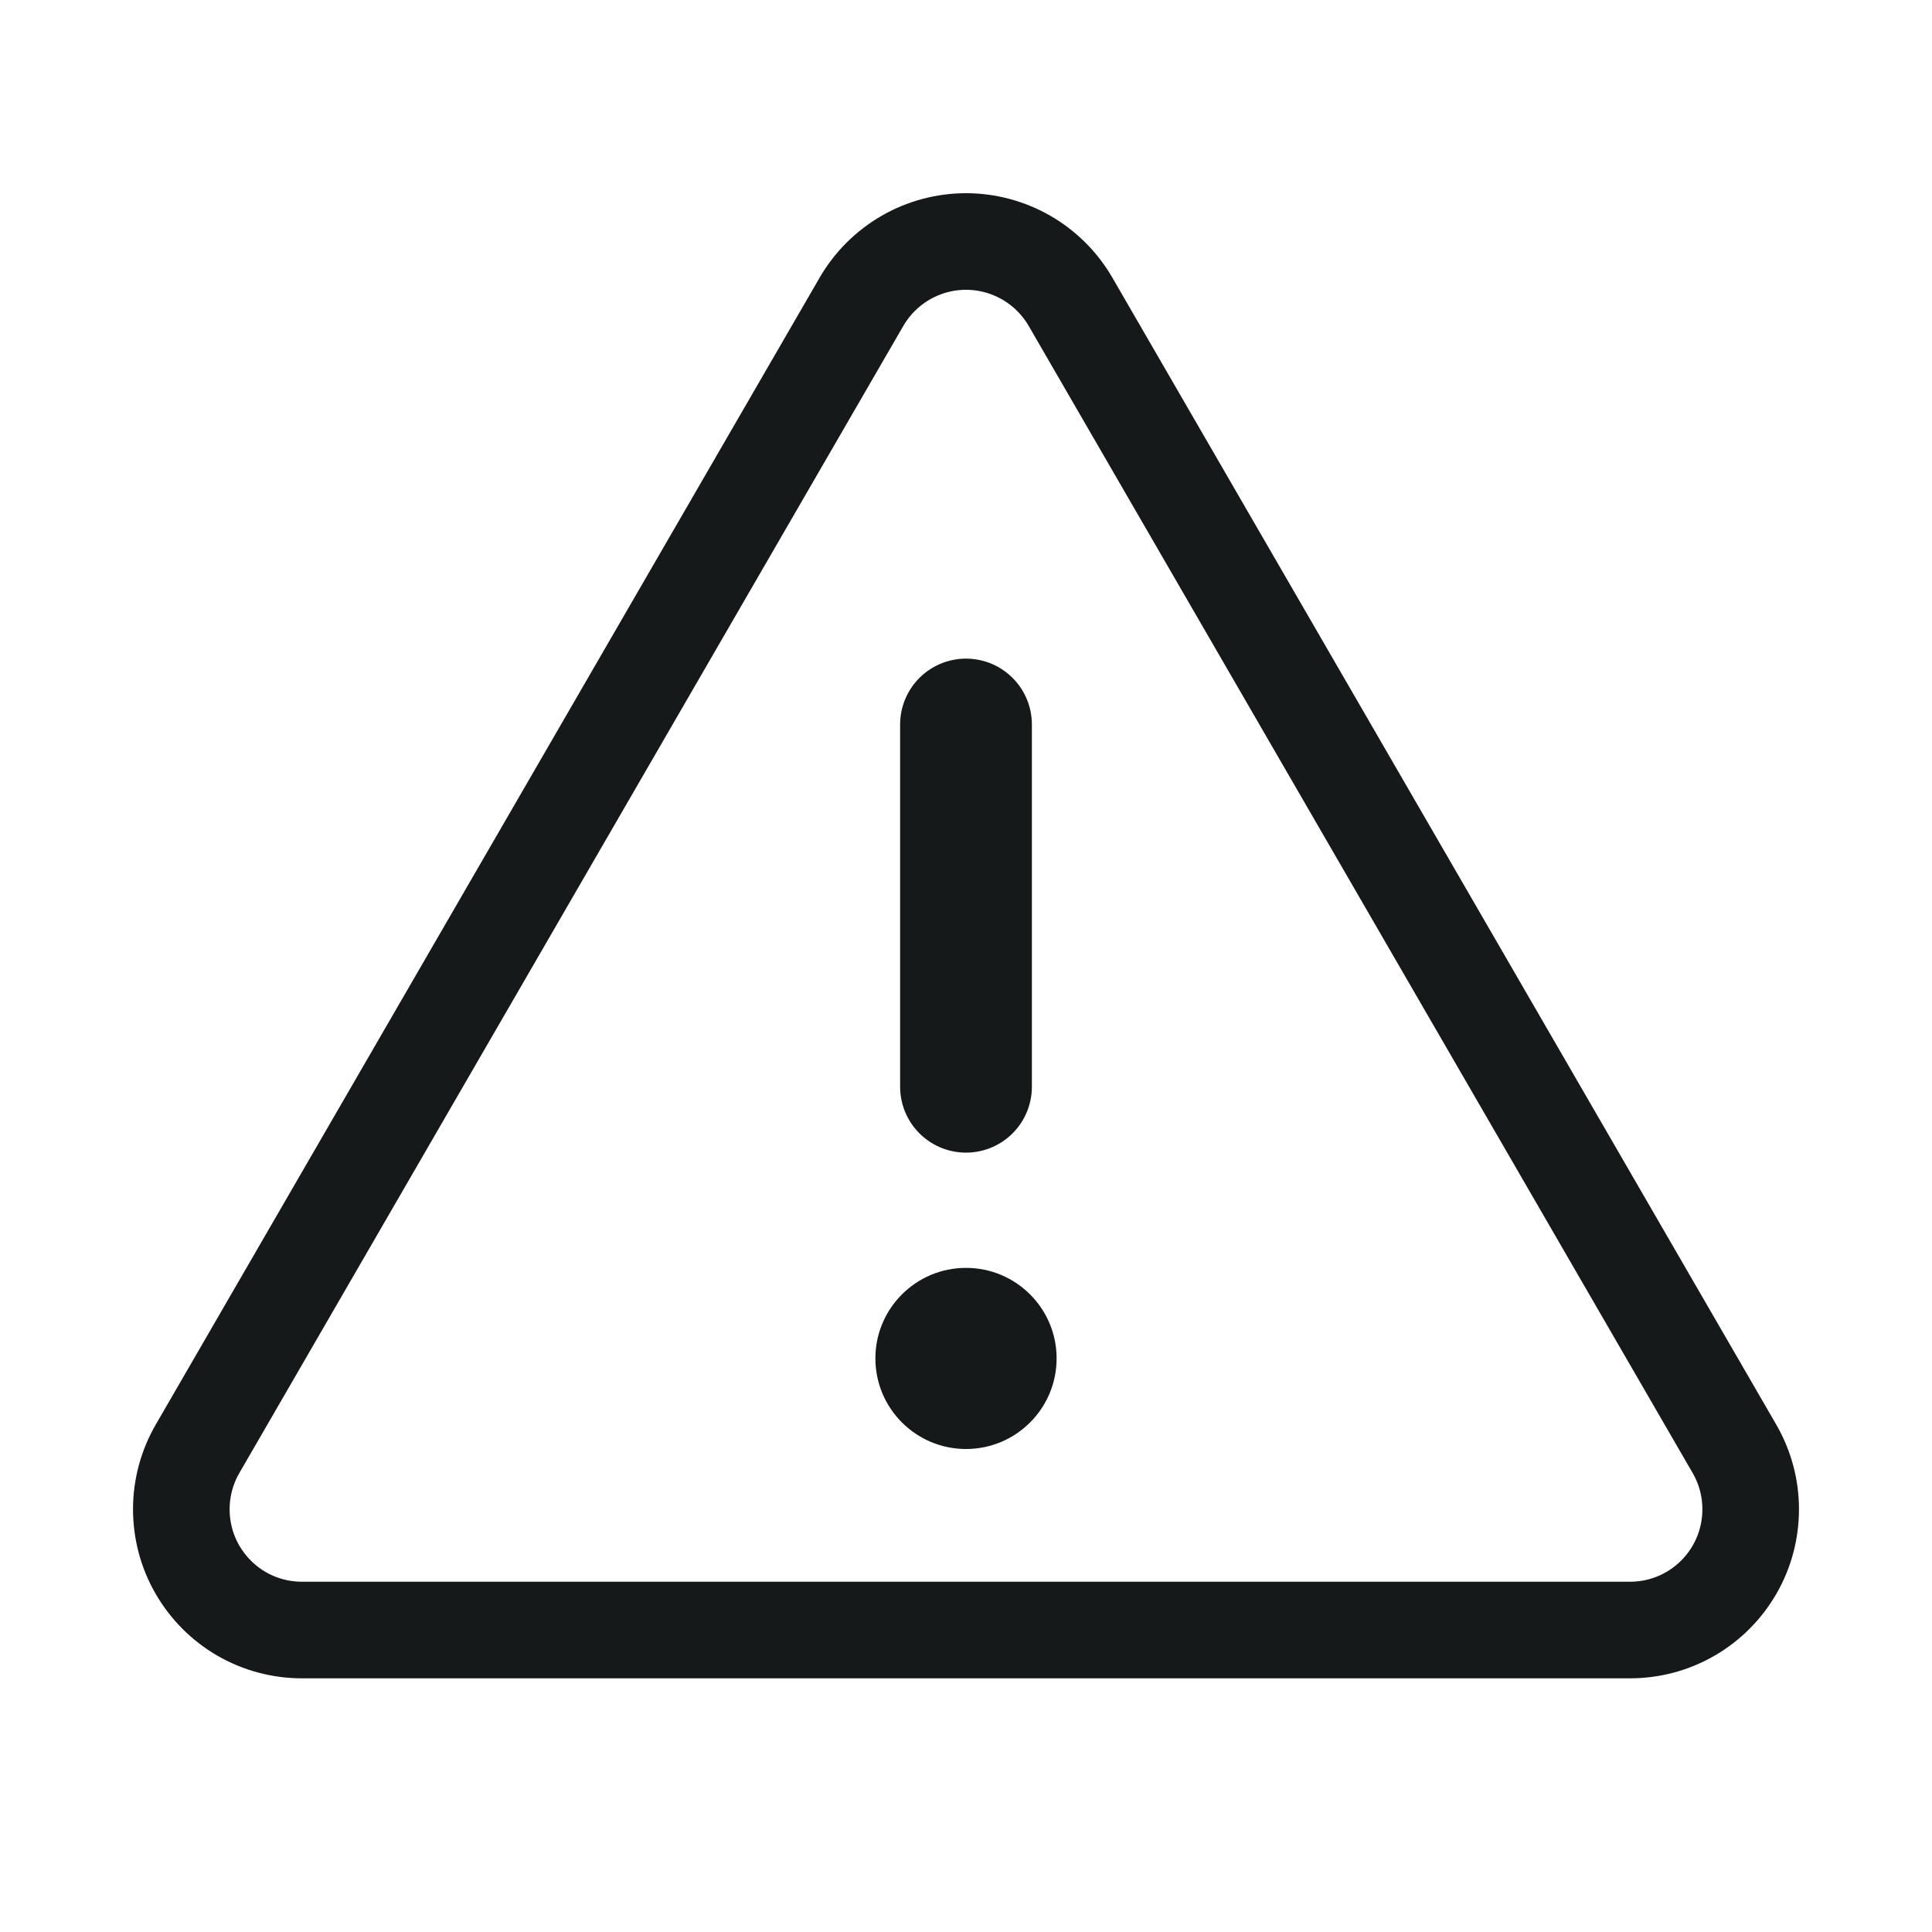
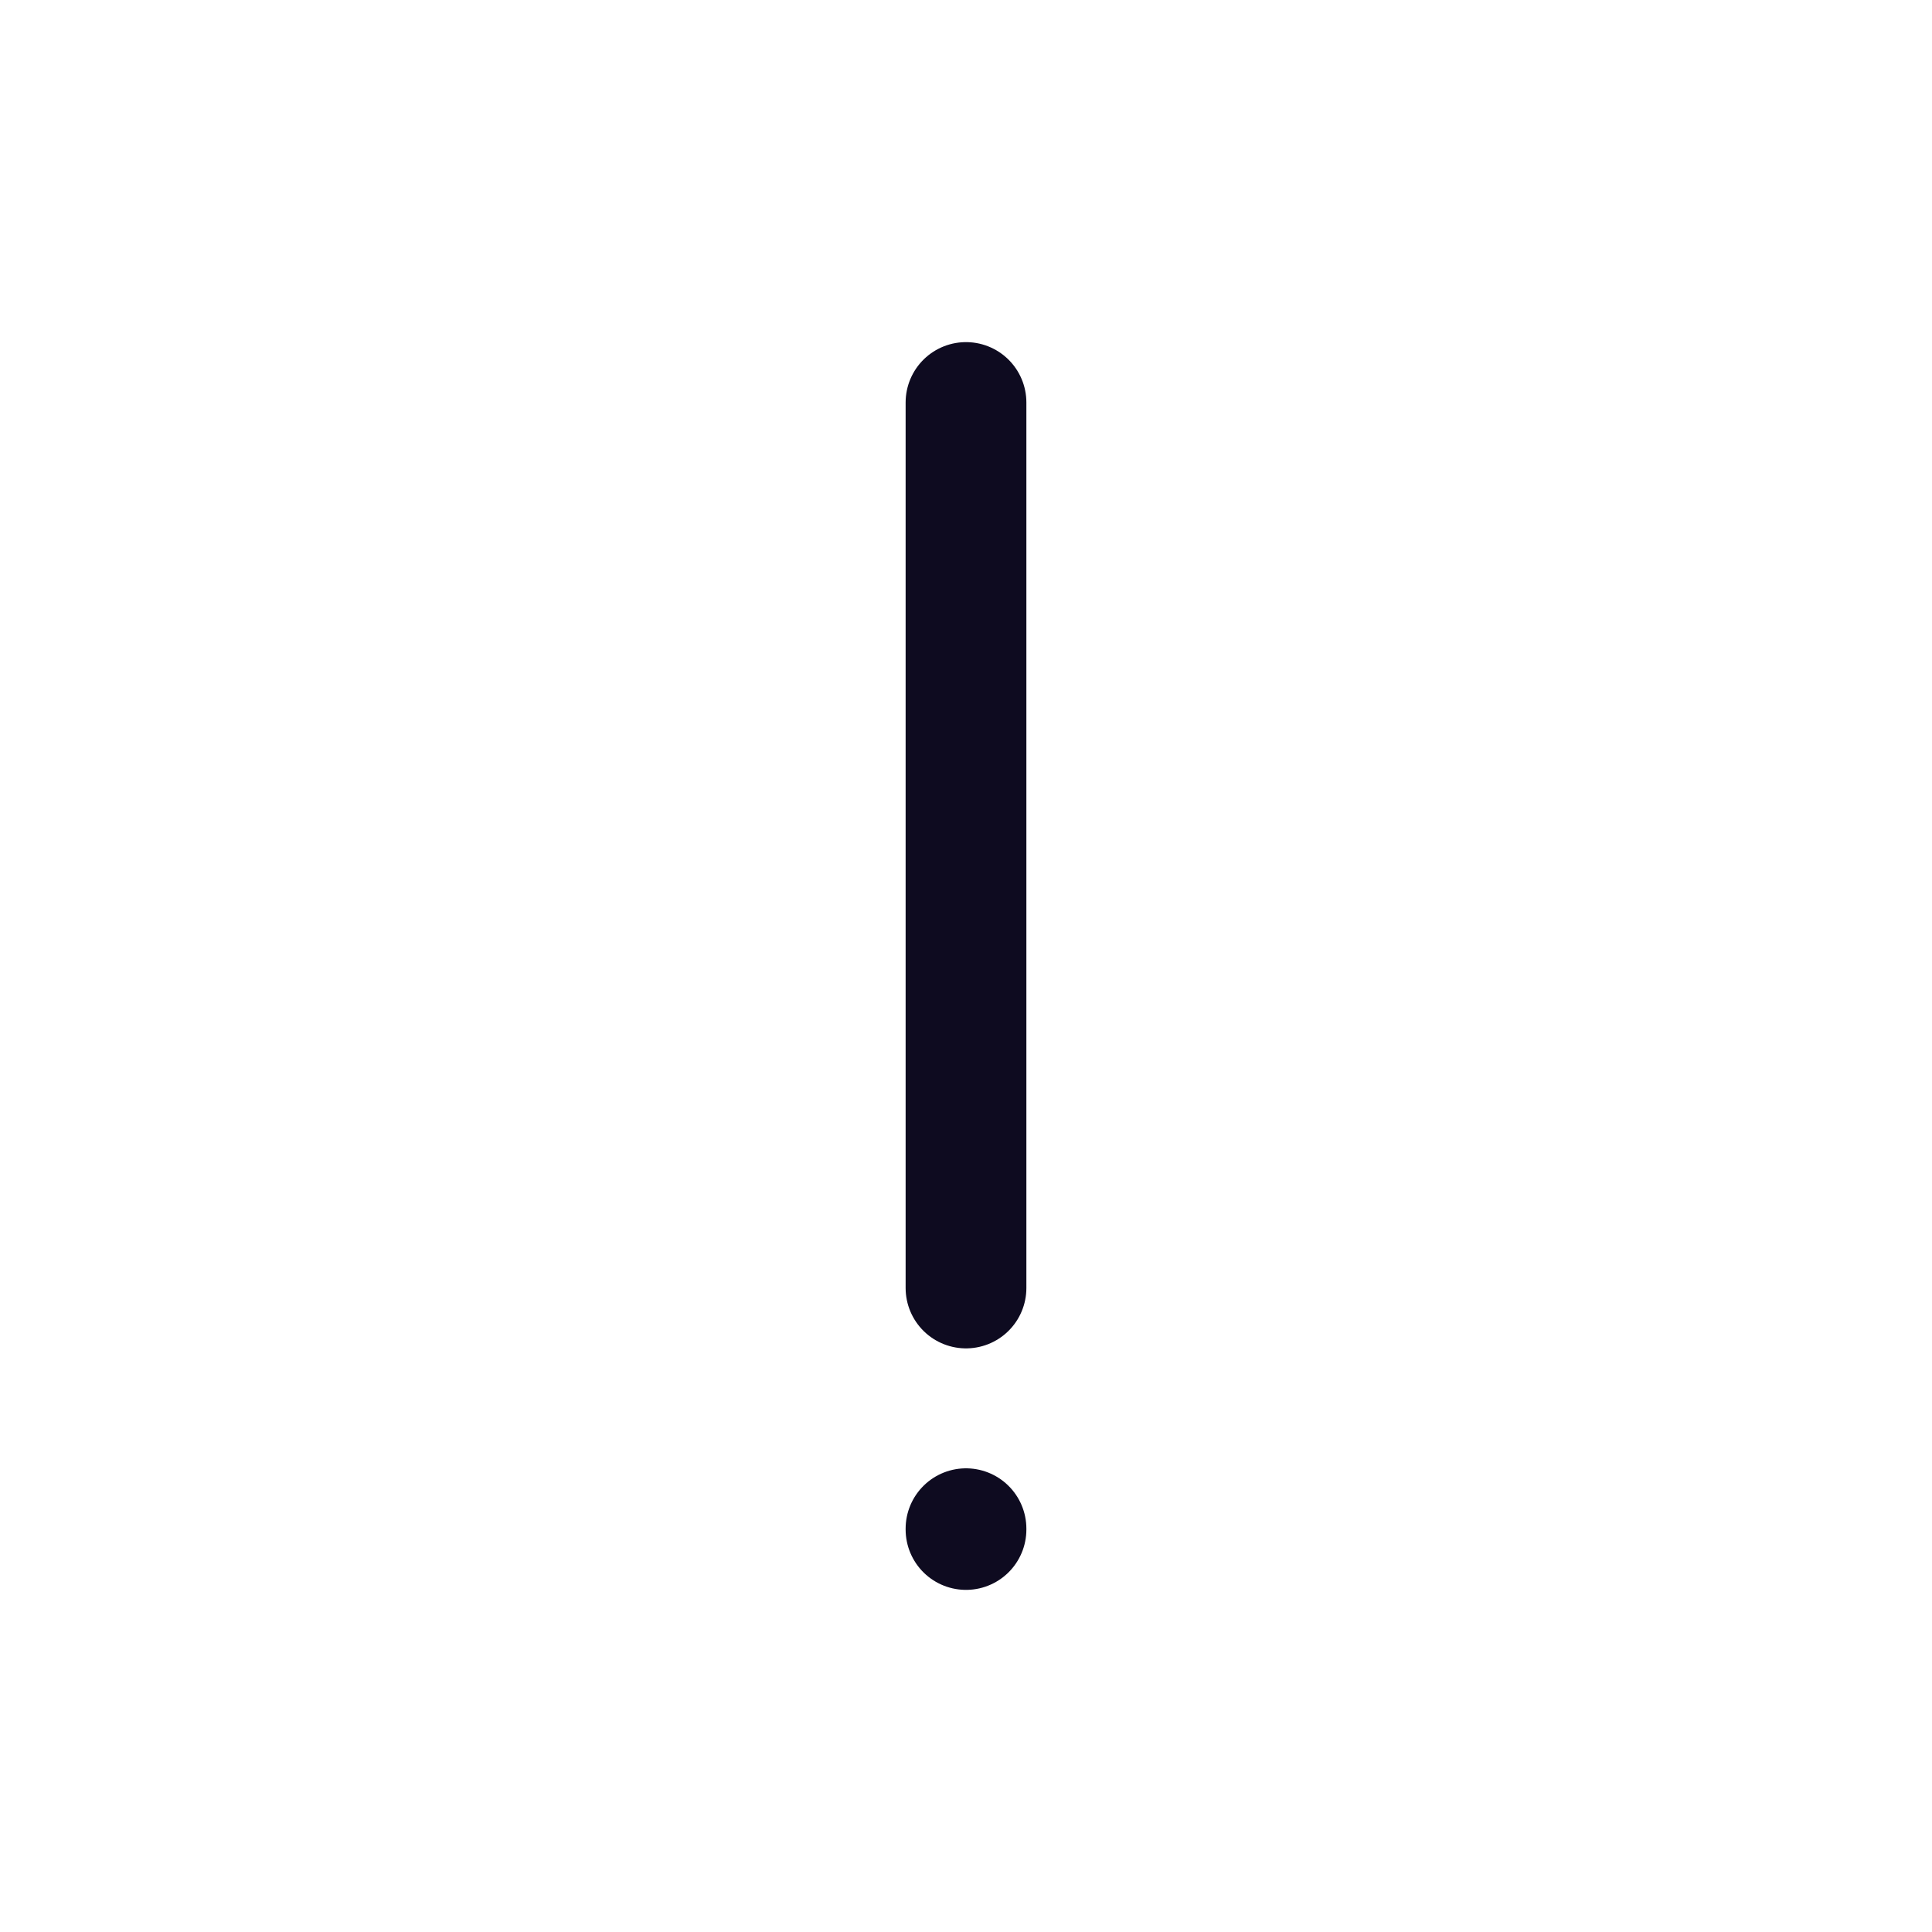
- <svg xmlns="http://www.w3.org/2000/svg" id="warning" width="20" height="20" viewBox="0 0 20 20" fill="none">
-   <path d="M10 7.5V11.25" stroke="#161919" stroke-width="1.364" stroke-linecap="round" stroke-linejoin="round" />
-   <path d="M8.918 3.124L2.045 14.998C1.935 15.188 1.877 15.404 1.877 15.623C1.877 15.843 1.934 16.059 2.044 16.249C2.154 16.439 2.311 16.597 2.501 16.707C2.692 16.817 2.907 16.874 3.127 16.874H16.873C17.093 16.874 17.308 16.817 17.498 16.707C17.689 16.597 17.846 16.439 17.956 16.249C18.066 16.059 18.123 15.843 18.123 15.623C18.123 15.404 18.065 15.188 17.955 14.998L11.082 3.124C10.972 2.934 10.814 2.777 10.624 2.667C10.434 2.558 10.219 2.5 10 2.5C9.781 2.5 9.565 2.558 9.376 2.667C9.186 2.777 9.028 2.934 8.918 3.124V3.124Z" stroke="#161919" stroke-linecap="round" stroke-linejoin="round" />
-   <path d="M10 15C10.518 15 10.938 14.58 10.938 14.062C10.938 13.545 10.518 13.125 10 13.125C9.482 13.125 9.062 13.545 9.062 14.062C9.062 14.58 9.482 15 10 15Z" fill="#161919" />
+ <svg xmlns="http://www.w3.org/2000/svg" width="24" height="24" viewBox="0 0 24 24" fill="none">
+   <path d="M12 18.99V19M12 5V16" stroke="#0E0B20" stroke-width="1.5" stroke-linecap="round" stroke-linejoin="round" />
</svg>
